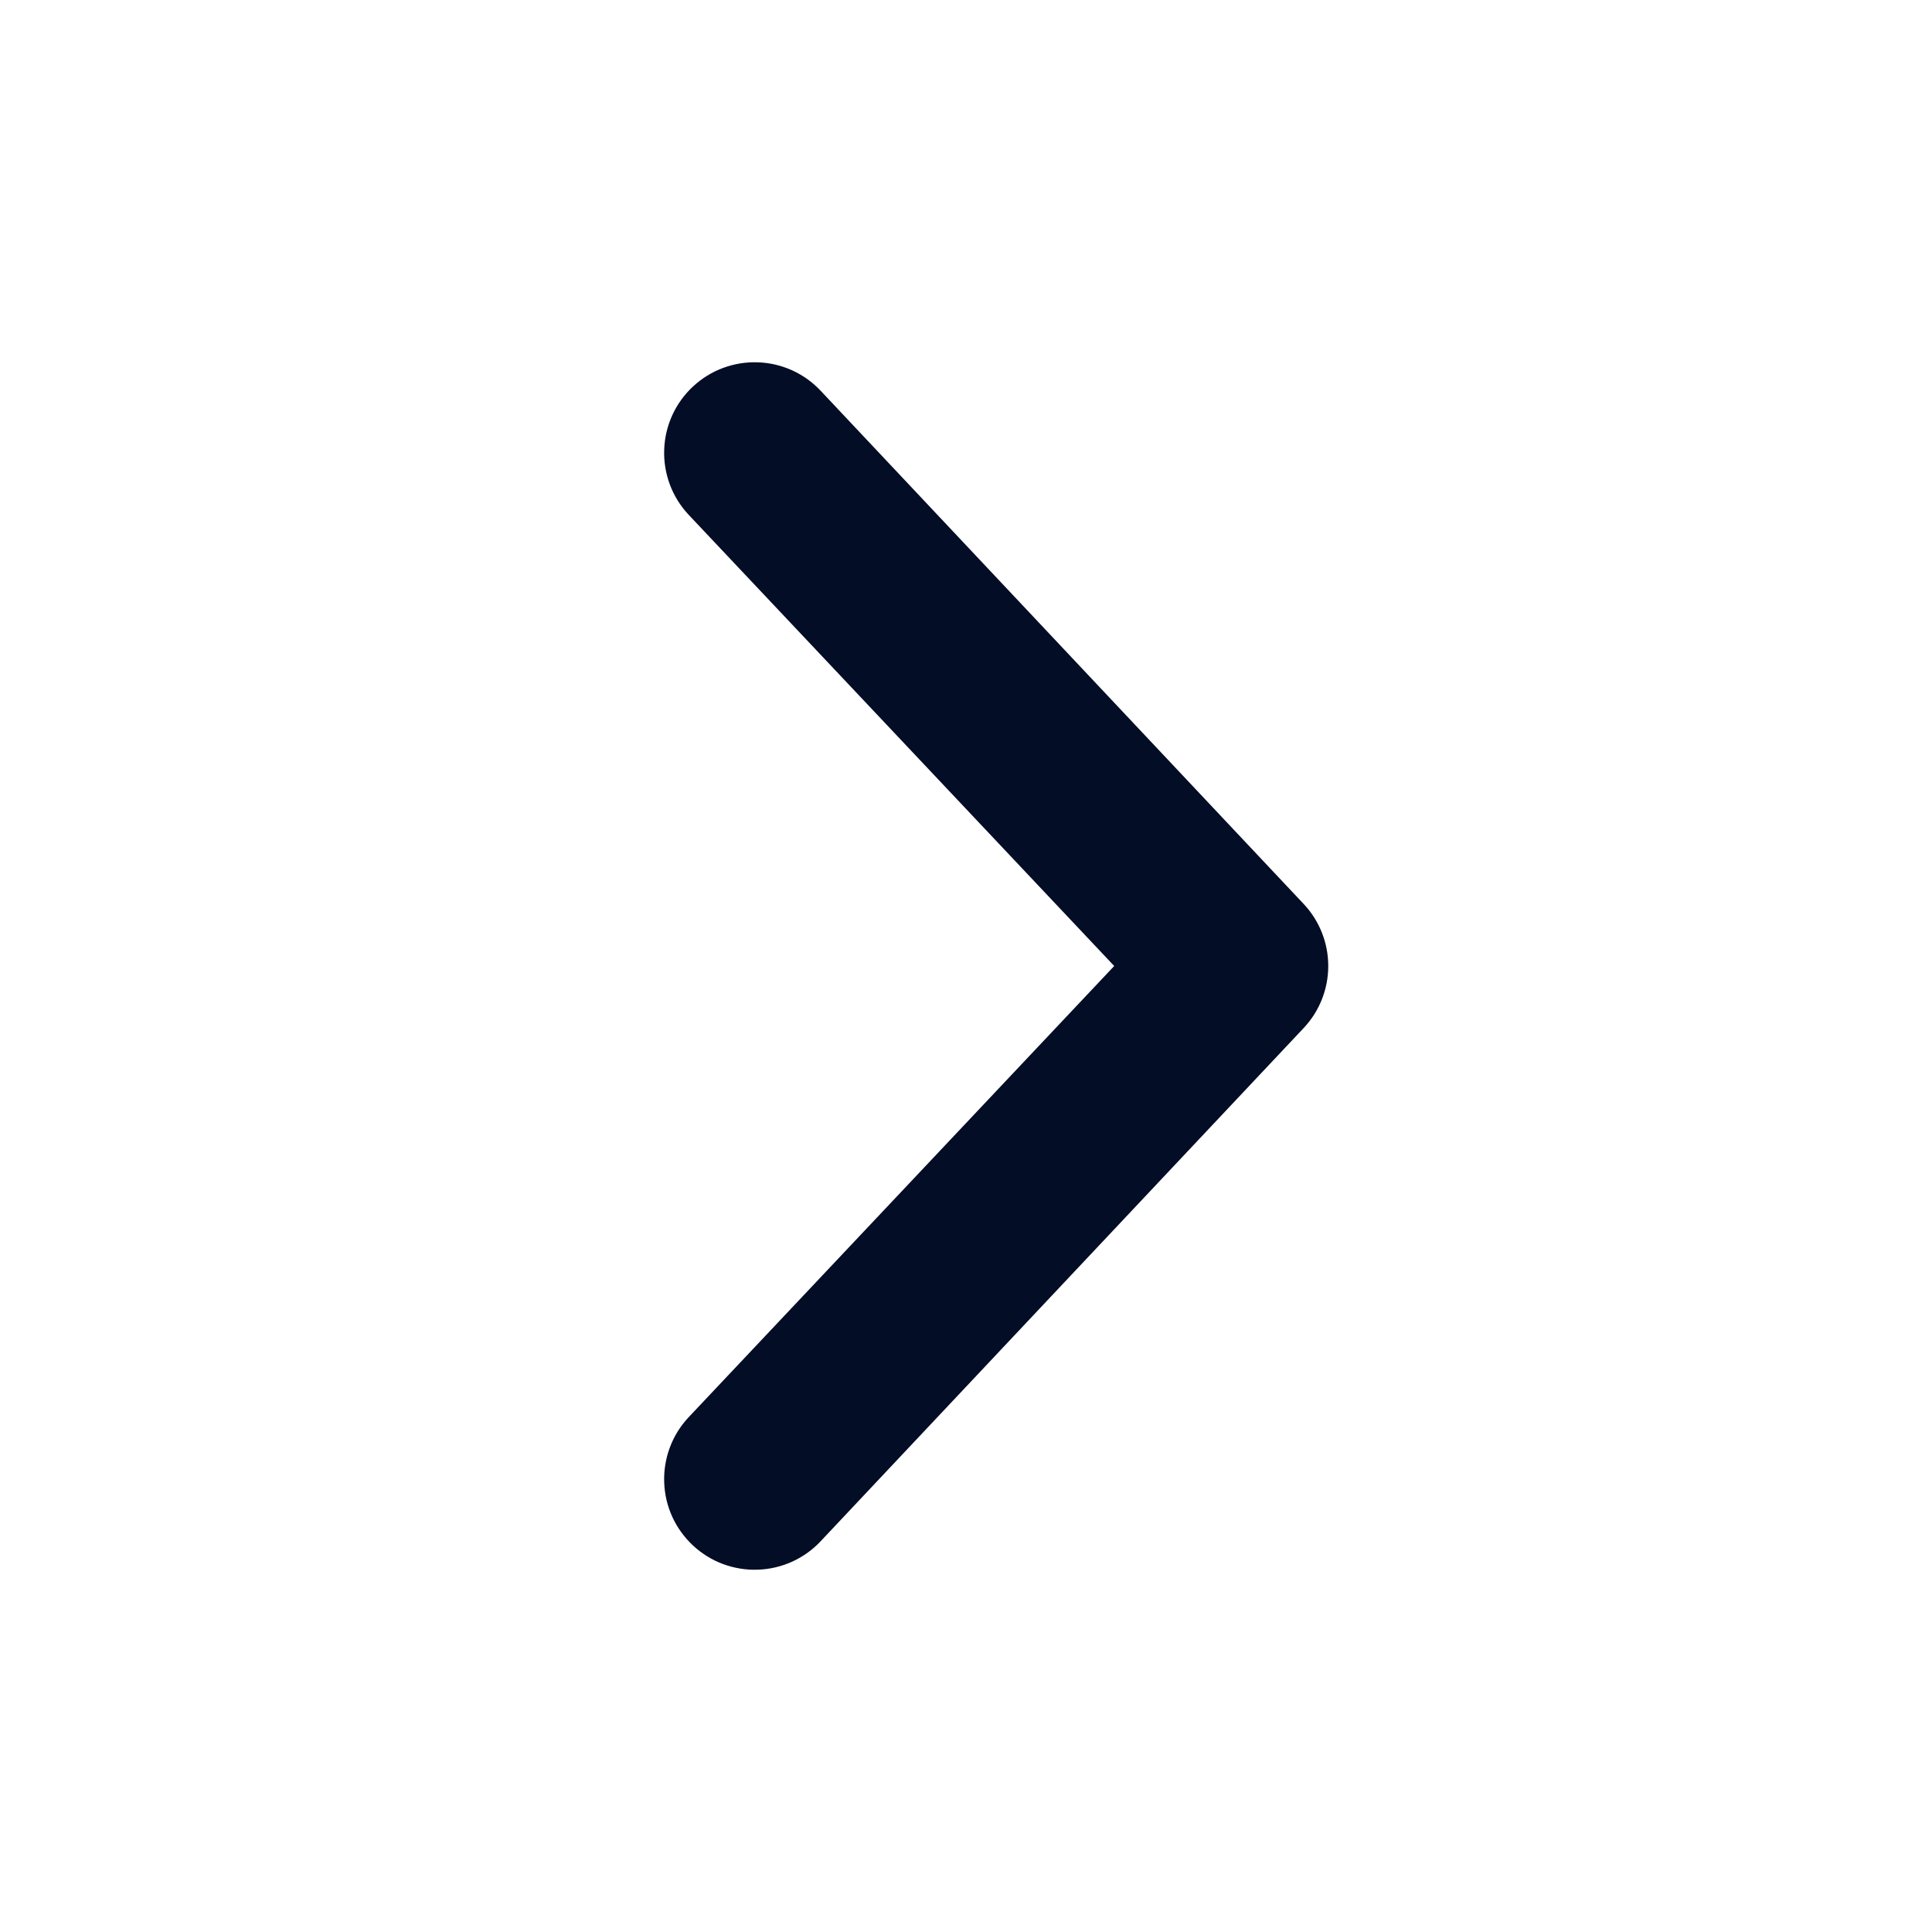
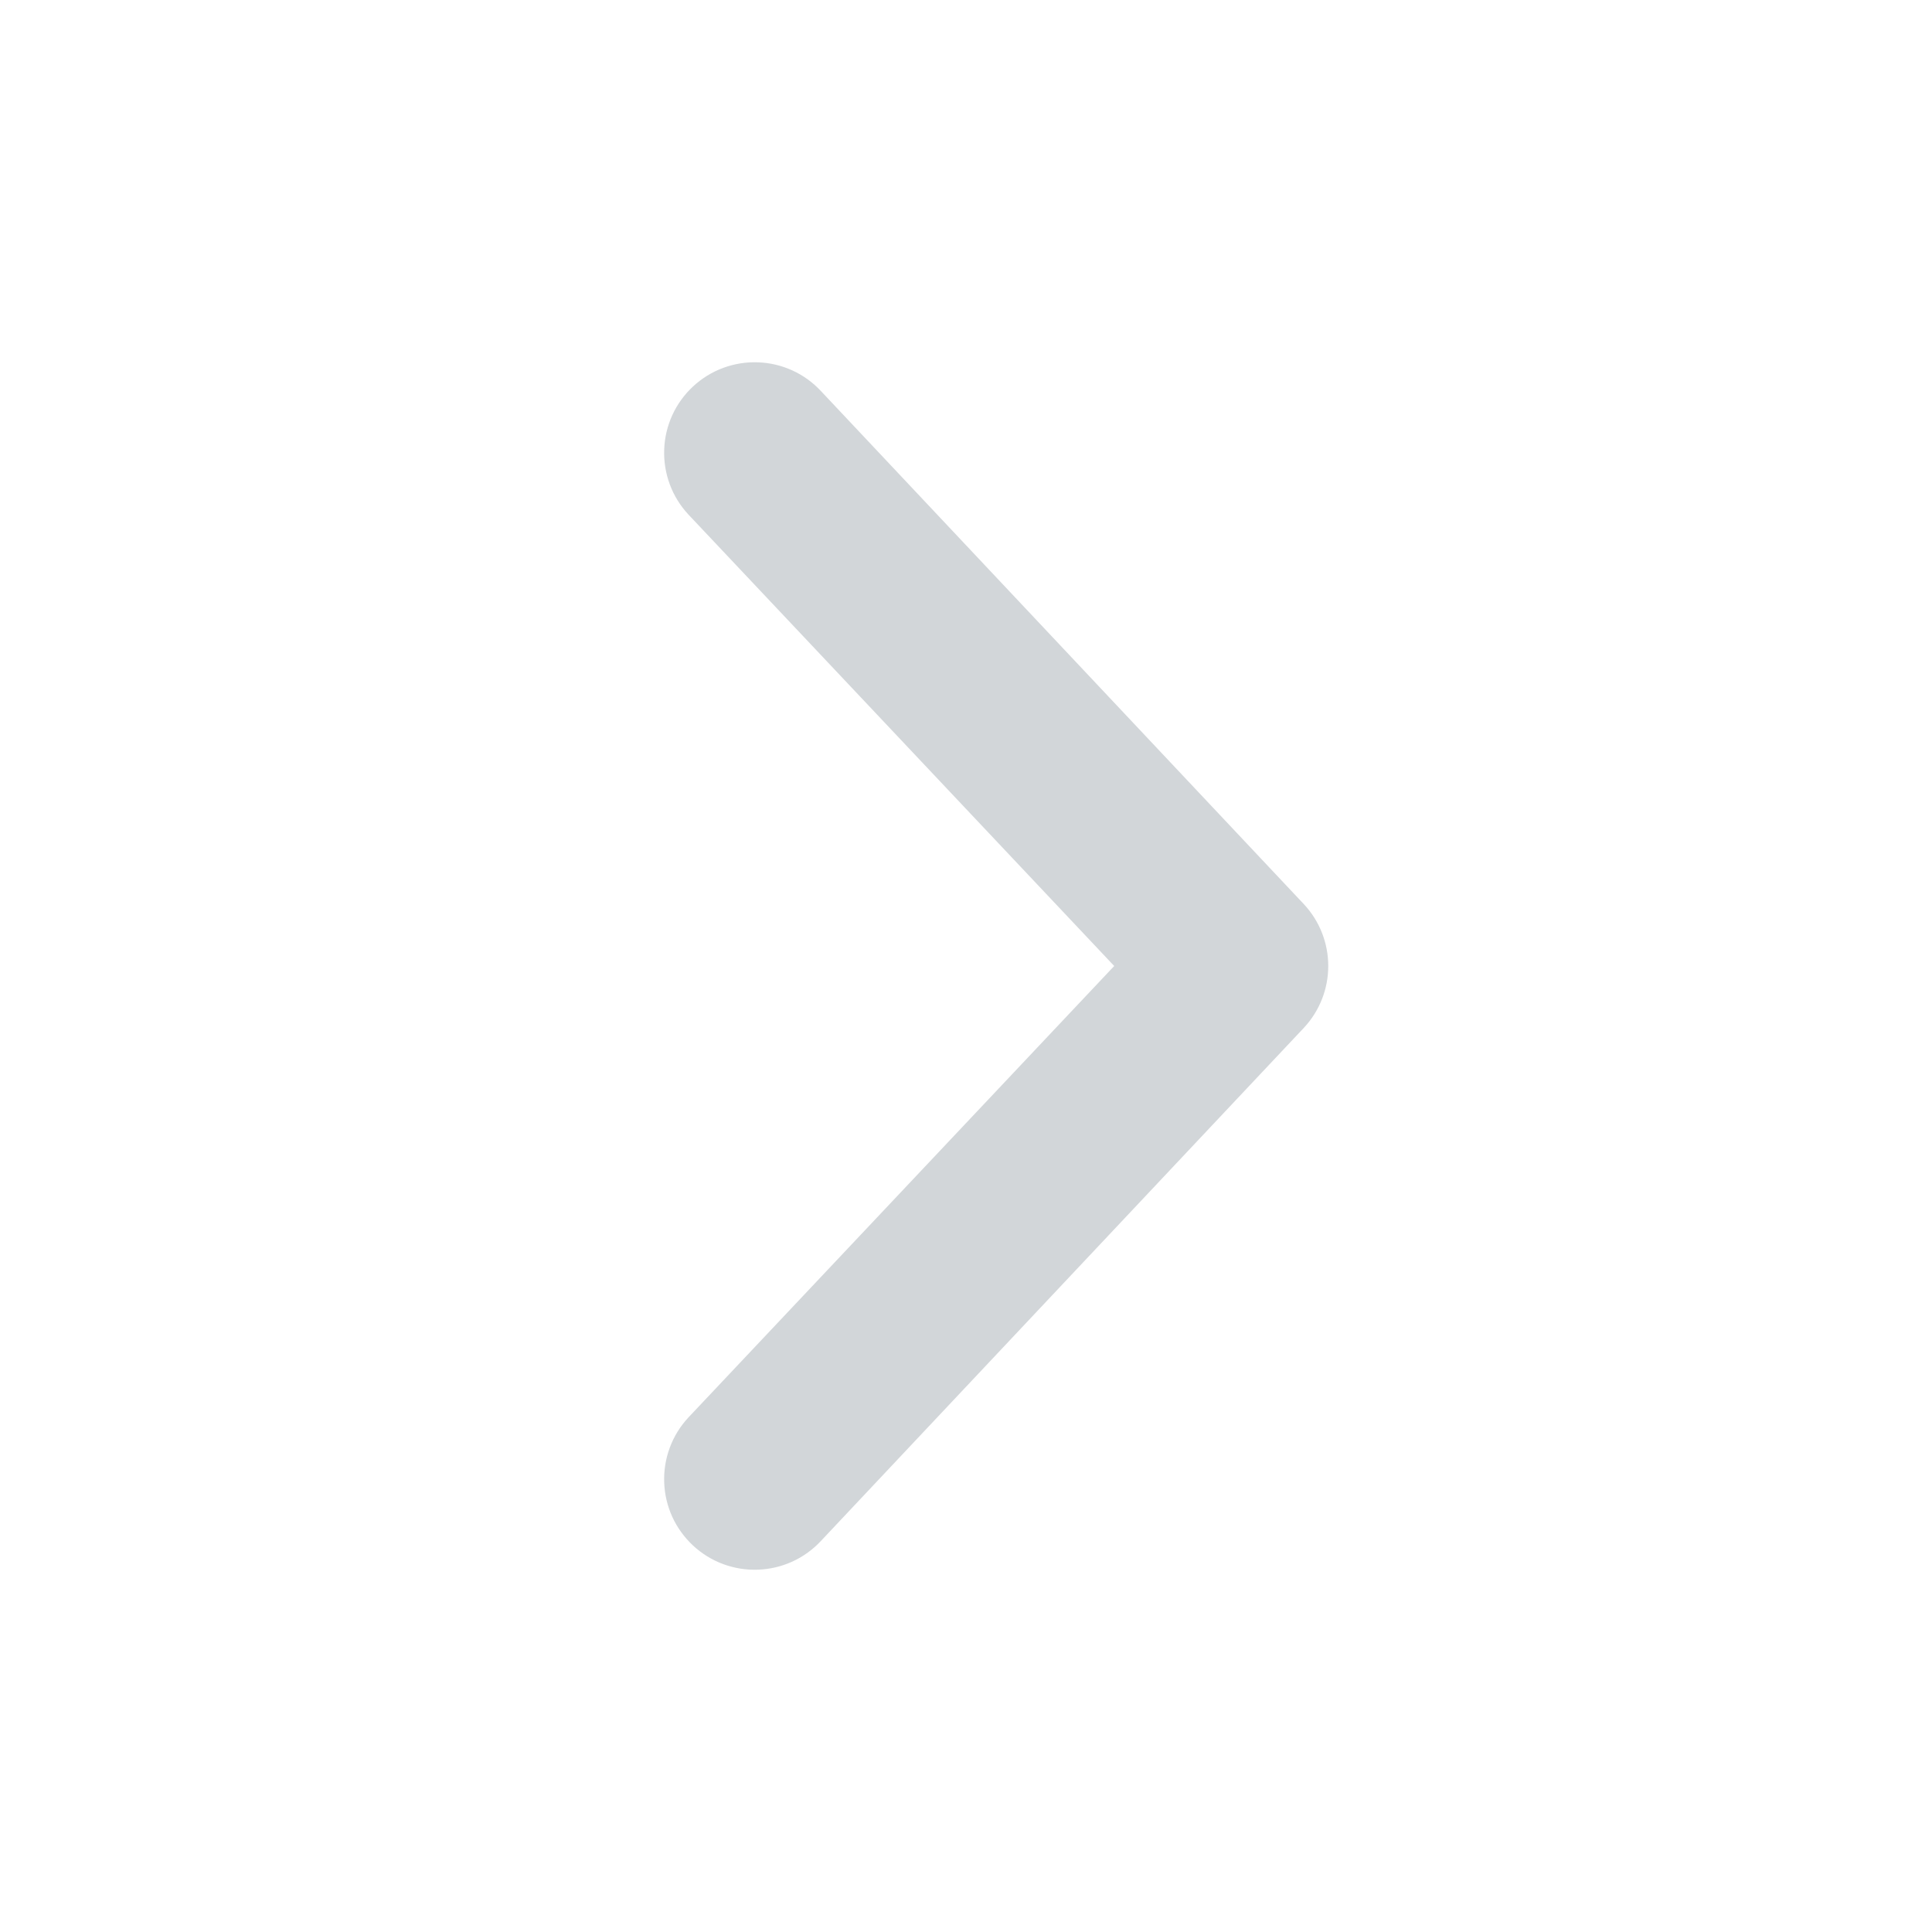
<svg xmlns="http://www.w3.org/2000/svg" width="24" height="24" viewBox="0 0 24 24" fill="none">
-   <path d="M8.61 4.8C8.502 4.9 8.414 5.021 8.352 5.156C8.291 5.29 8.256 5.435 8.251 5.583C8.245 5.73 8.269 5.878 8.32 6.016C8.371 6.155 8.45 6.282 8.55 6.39L13.841 12L8.55 17.61C8.45 17.718 8.371 17.845 8.32 17.984C8.269 18.122 8.245 18.27 8.251 18.417C8.256 18.565 8.291 18.71 8.352 18.844C8.414 18.979 8.502 19.099 8.61 19.2C8.718 19.3 8.845 19.379 8.984 19.43C9.122 19.481 9.27 19.505 9.417 19.499C9.565 19.494 9.71 19.459 9.844 19.398C9.979 19.336 10.1 19.248 10.2 19.14L16.2 12.765C16.393 12.557 16.5 12.284 16.5 12C16.5 11.716 16.393 11.443 16.2 11.235L10.2 4.86C10.1 4.752 9.979 4.664 9.844 4.602C9.71 4.541 9.565 4.506 9.417 4.501C9.27 4.495 9.122 4.519 8.984 4.57C8.845 4.621 8.718 4.7 8.61 4.8Z" fill="#040d26" />
+   <path d="M8.61 4.8C8.502 4.9 8.414 5.021 8.352 5.156C8.291 5.29 8.256 5.435 8.251 5.583C8.245 5.73 8.269 5.878 8.32 6.016C8.371 6.155 8.45 6.282 8.55 6.39L13.841 12L8.55 17.61C8.45 17.718 8.371 17.845 8.32 17.984C8.269 18.122 8.245 18.27 8.251 18.417C8.256 18.565 8.291 18.71 8.352 18.844C8.414 18.979 8.502 19.099 8.61 19.2C8.718 19.3 8.845 19.379 8.984 19.43C9.122 19.481 9.27 19.505 9.417 19.499C9.565 19.494 9.71 19.459 9.844 19.398C9.979 19.336 10.1 19.248 10.2 19.14L16.2 12.765C16.393 12.557 16.5 12.284 16.5 12C16.5 11.716 16.393 11.443 16.2 11.235L10.2 4.86C10.1 4.752 9.979 4.664 9.844 4.602C9.71 4.541 9.565 4.506 9.417 4.501C9.27 4.495 9.122 4.519 8.984 4.57C8.845 4.621 8.718 4.7 8.61 4.8Z" fill="#d2d6d9" />
</svg>
